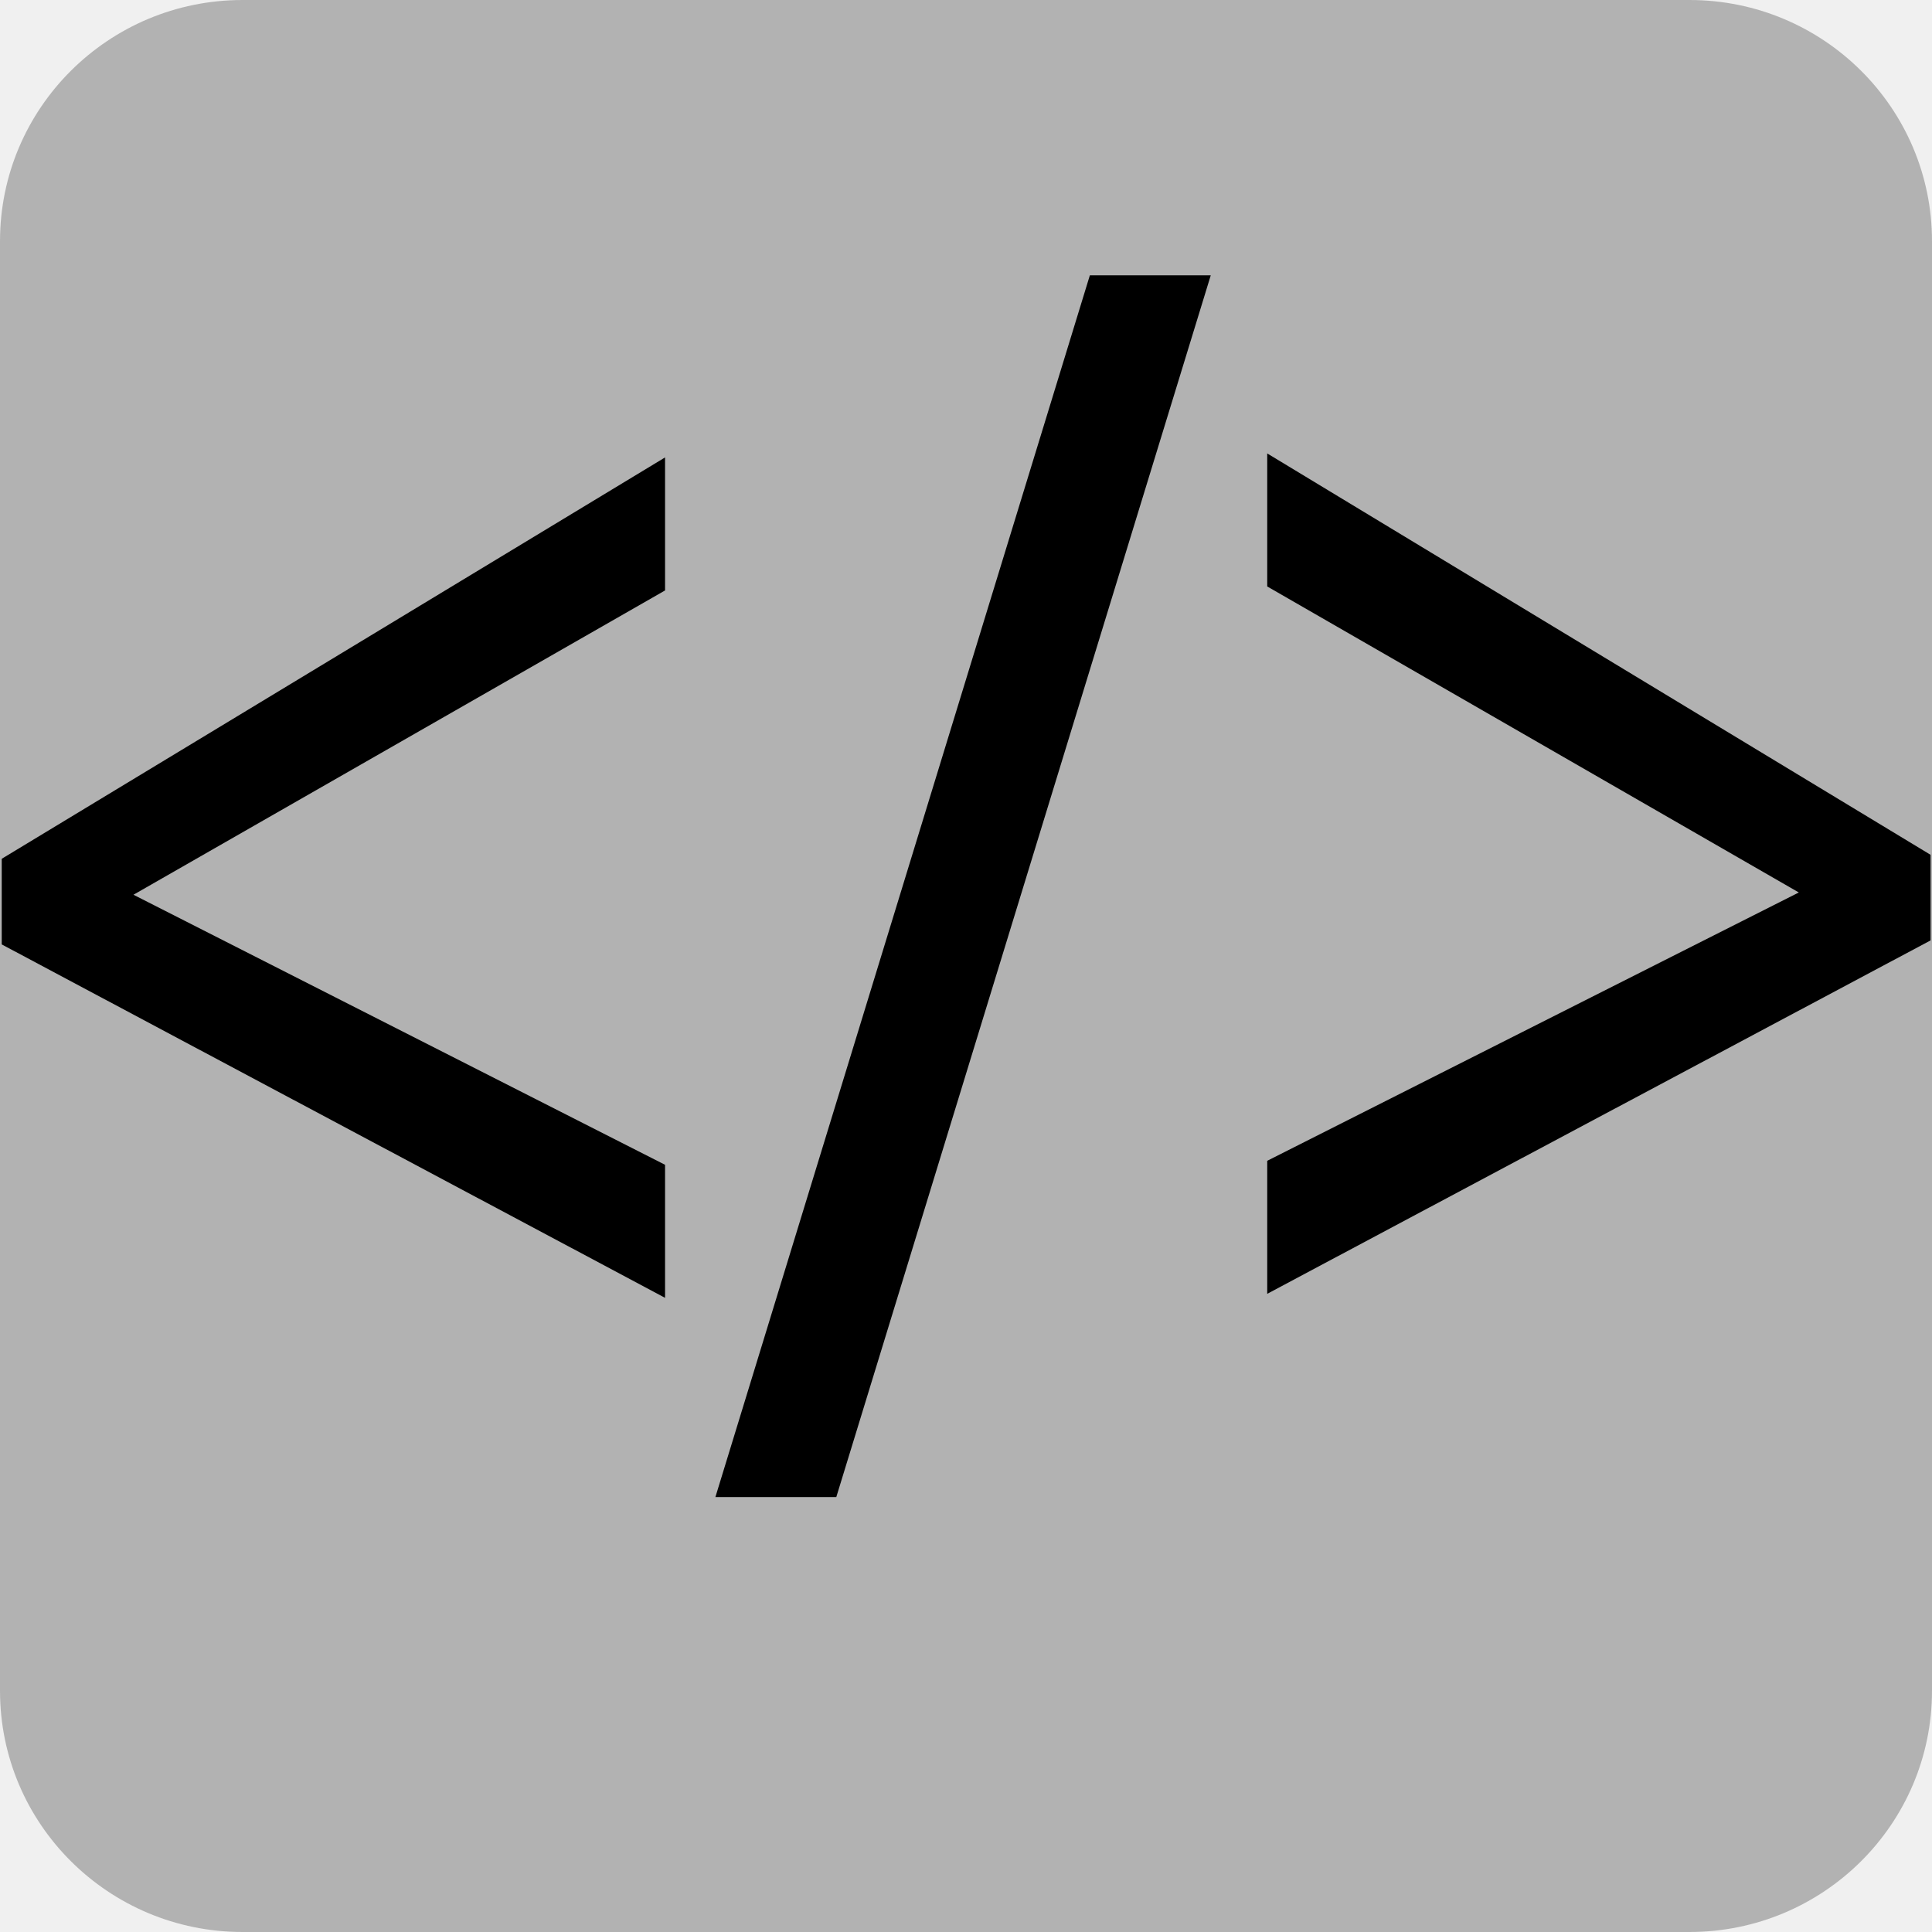
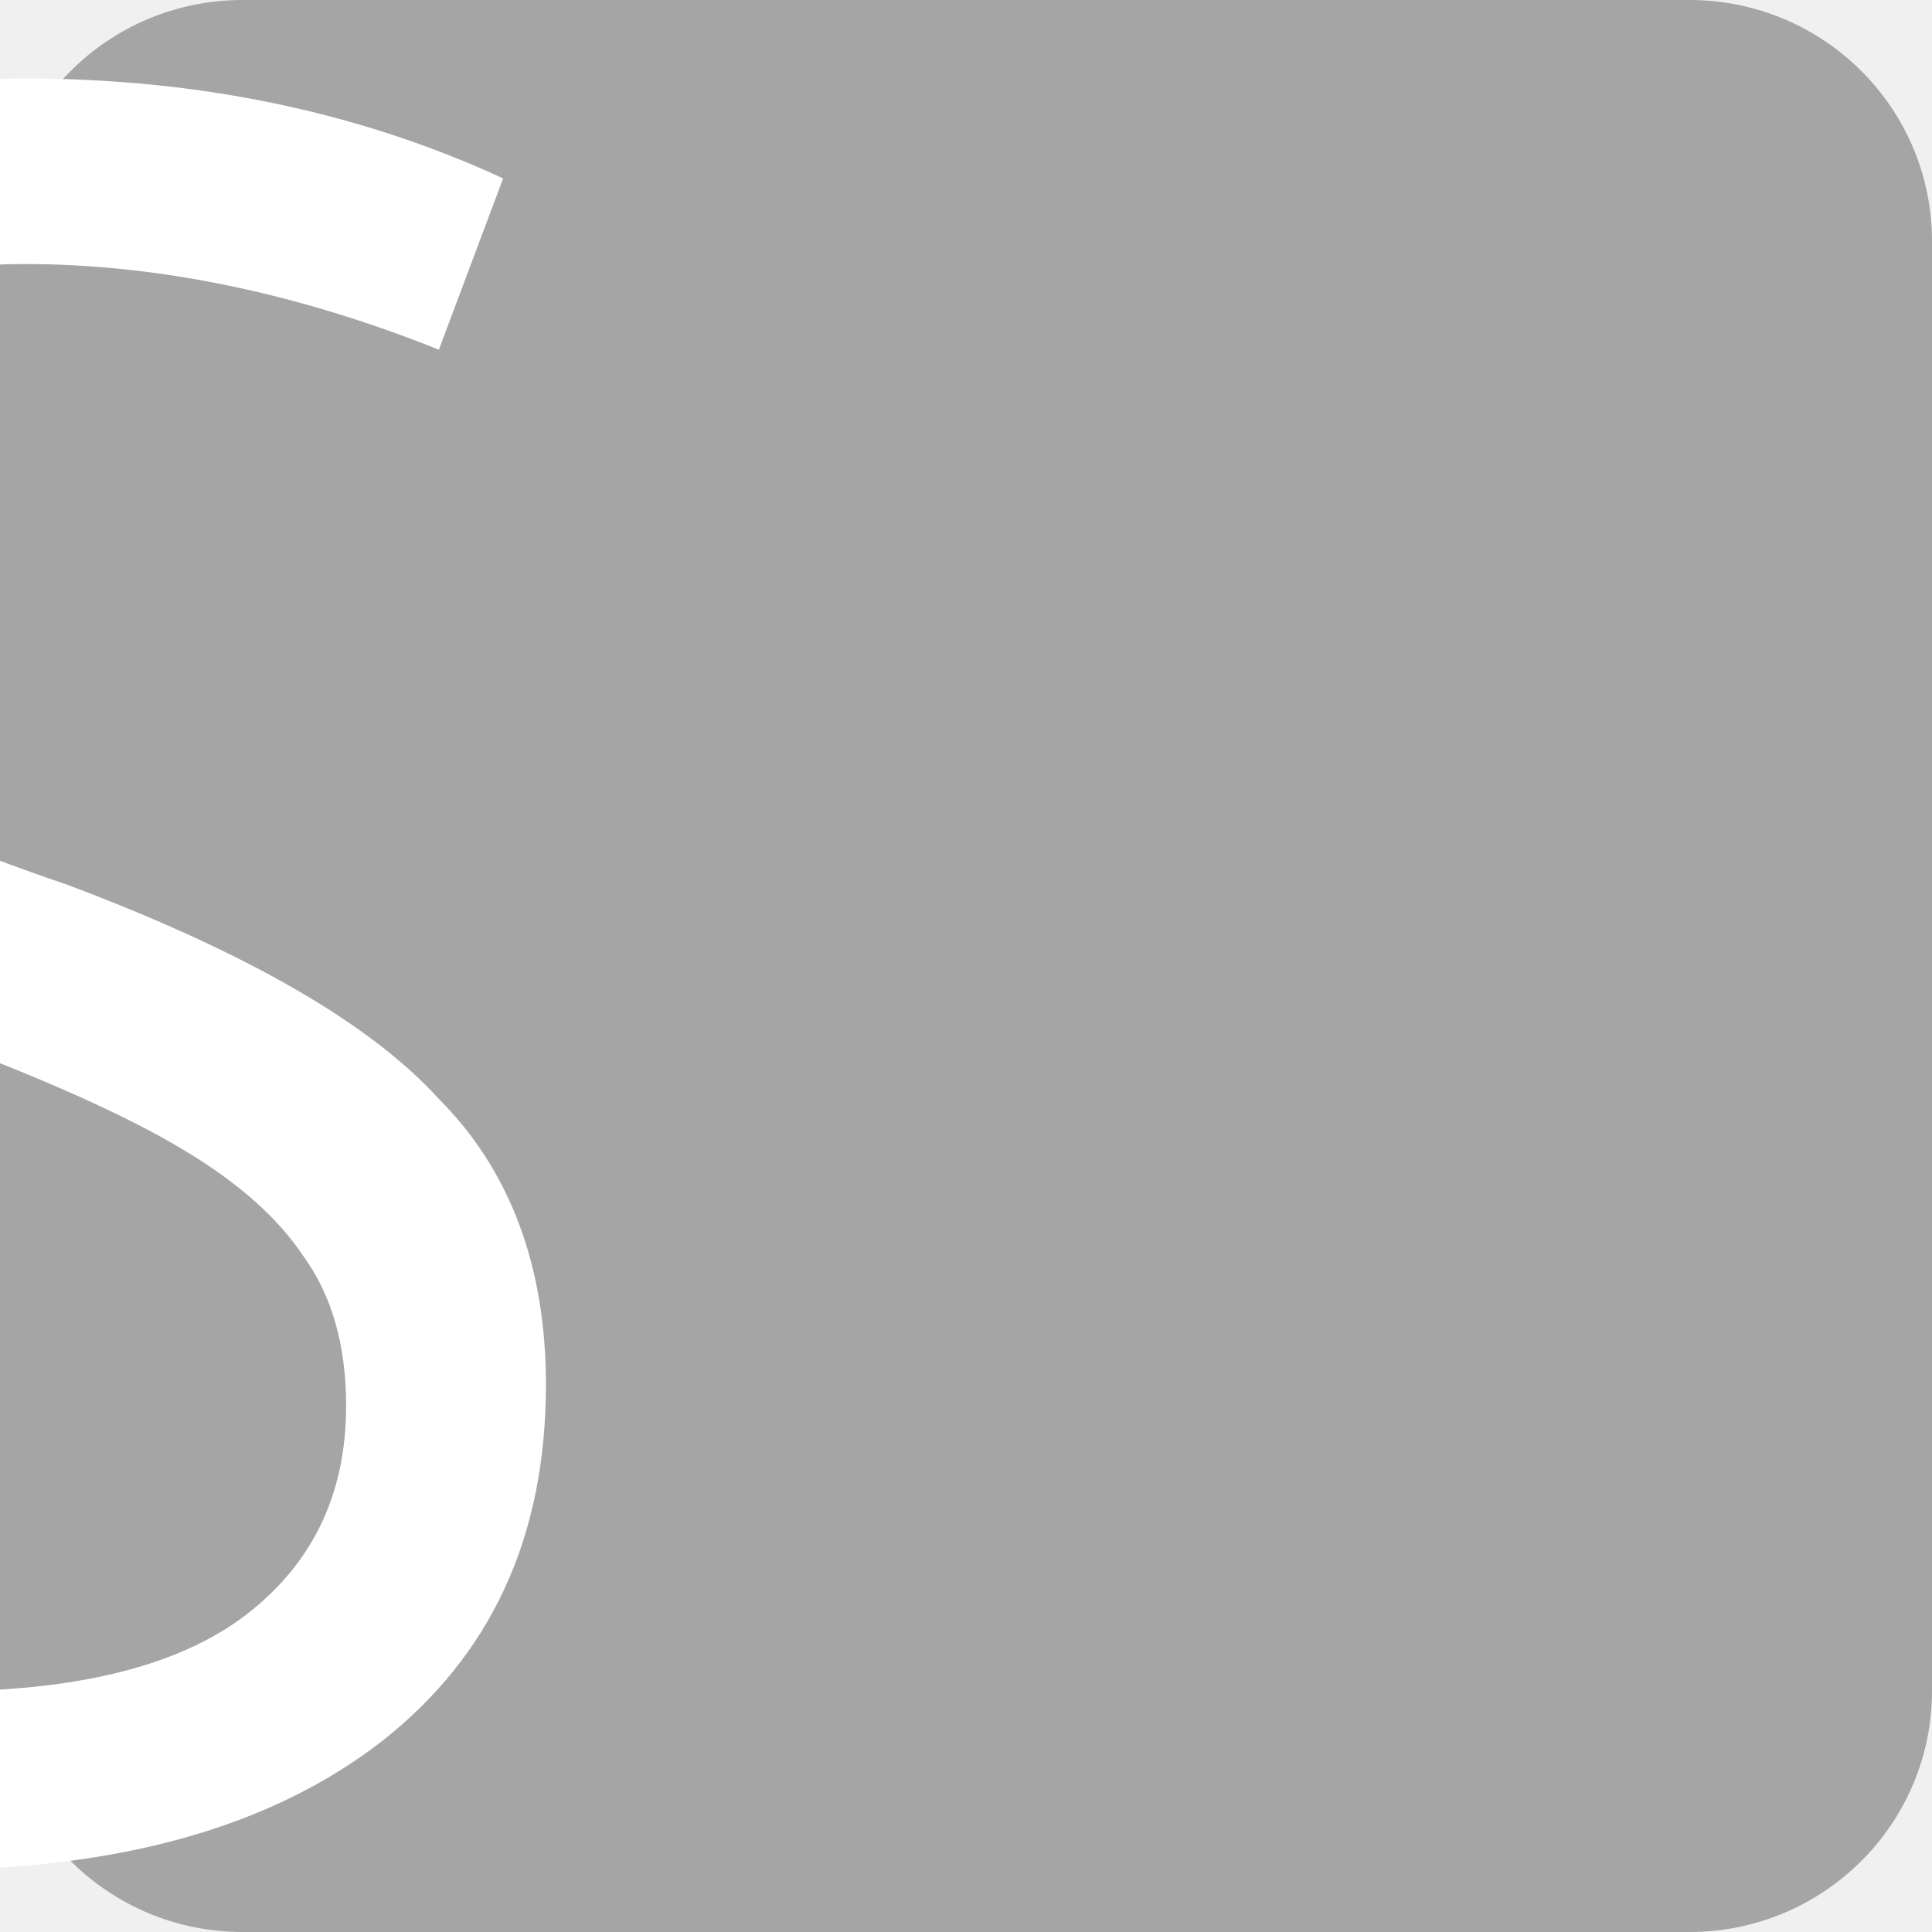
<svg xmlns="http://www.w3.org/2000/svg" width="16" height="16" version="1.1" viewBox="0 0 4.23 4.23">
-   <rect width="4.23" height="4.23" rx=".531" ry=".528" fill="#a0a0a0" opacity=".765" />
-   <g transform="matrix(1.03 0 0 1.25 -.0683 -.471)" stroke-width=".224">
-     <path d="m1.48 2.65-1.41-0.619v-0.15l1.41-0.703v0.233l-1.13 0.533 1.13 0.473z" />
-     <path d="m2.64 0.859-0.796 2.14h-0.257l0.796-2.14z" />
-     <path d="m2.76 2.41 1.13-0.47-1.13-0.536v-0.233l1.41 0.703v0.15l-1.41 0.619z" />
-   </g>
+   <rect width="4.23" height="4.23" rx=".531" ry=".528" fill="#a5a5a5" />
+   <text x="2.069" y="4.048" fill="#ffffff" font-family="'Open Sans'" font-size="5.34px" letter-spacing="0px" stroke-width=".401" text-align="center" text-anchor="middle" word-spacing="0px" style="line-height:1.25" xml:space="preserve">
+     <tspan x="2.069" y="4.048" fill="#ffffff" font-family="'Open Sans'" stroke-width=".401">S</tspan>
+   </text>
</svg>
